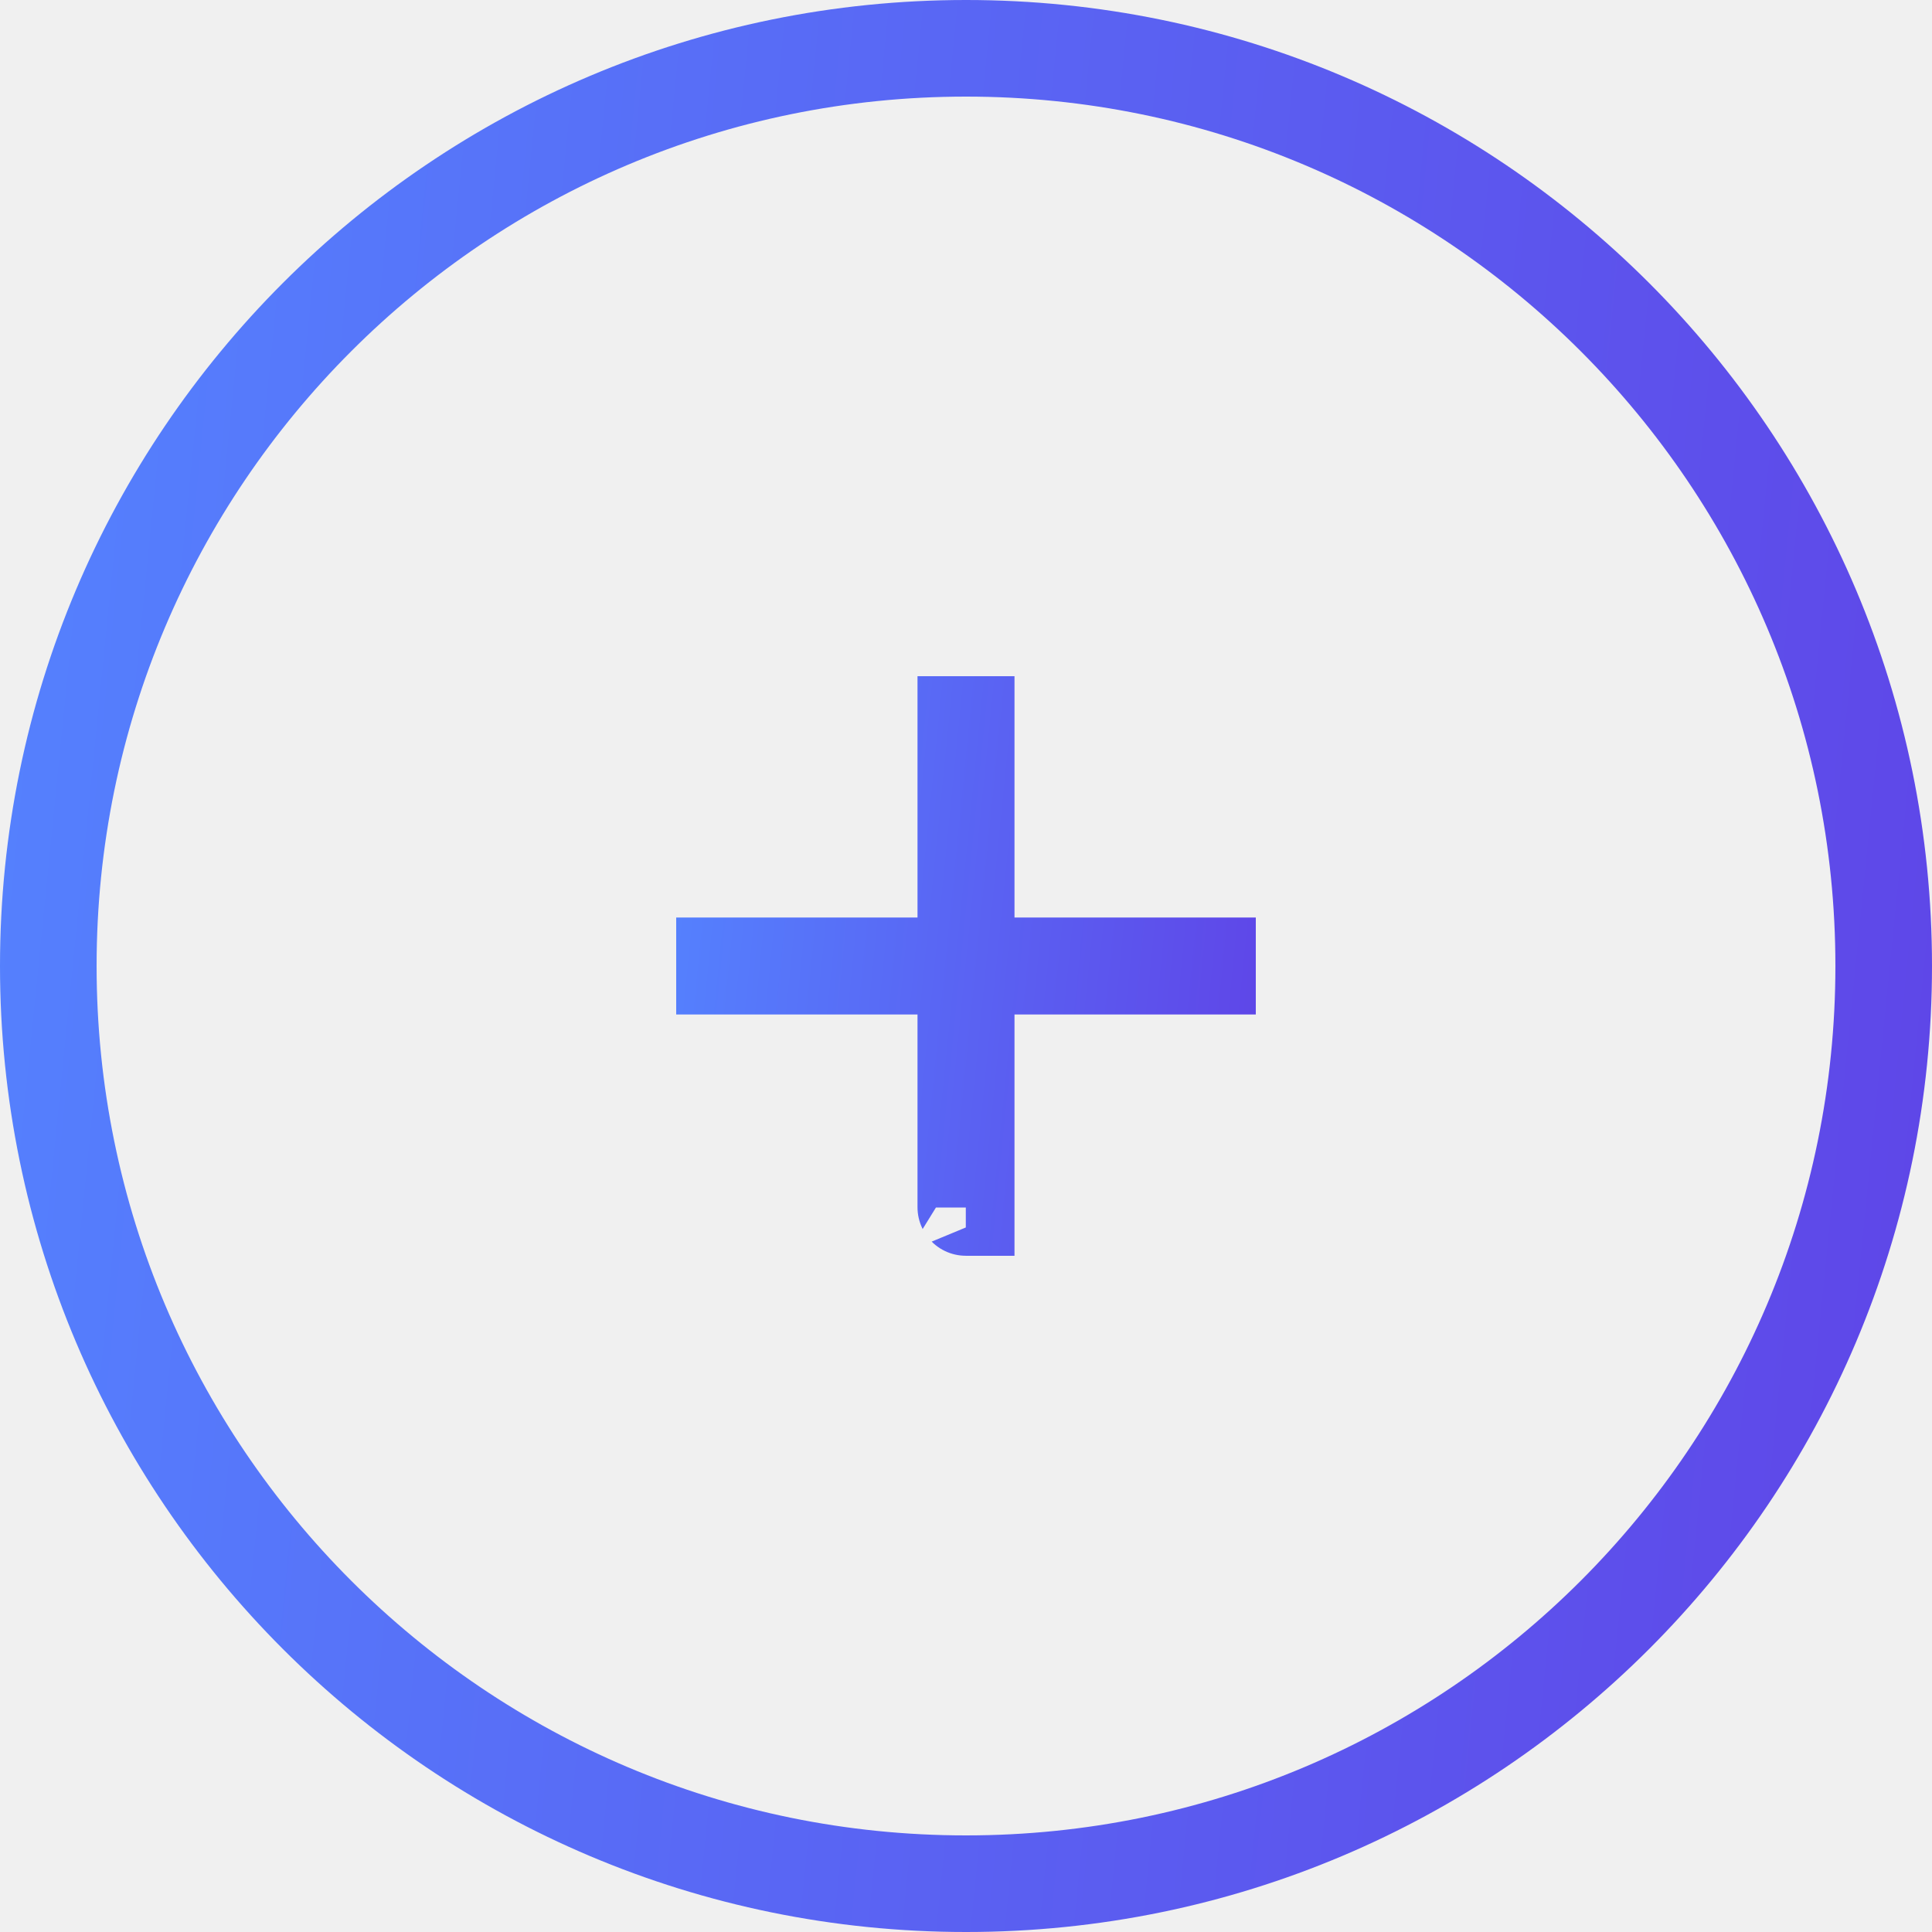
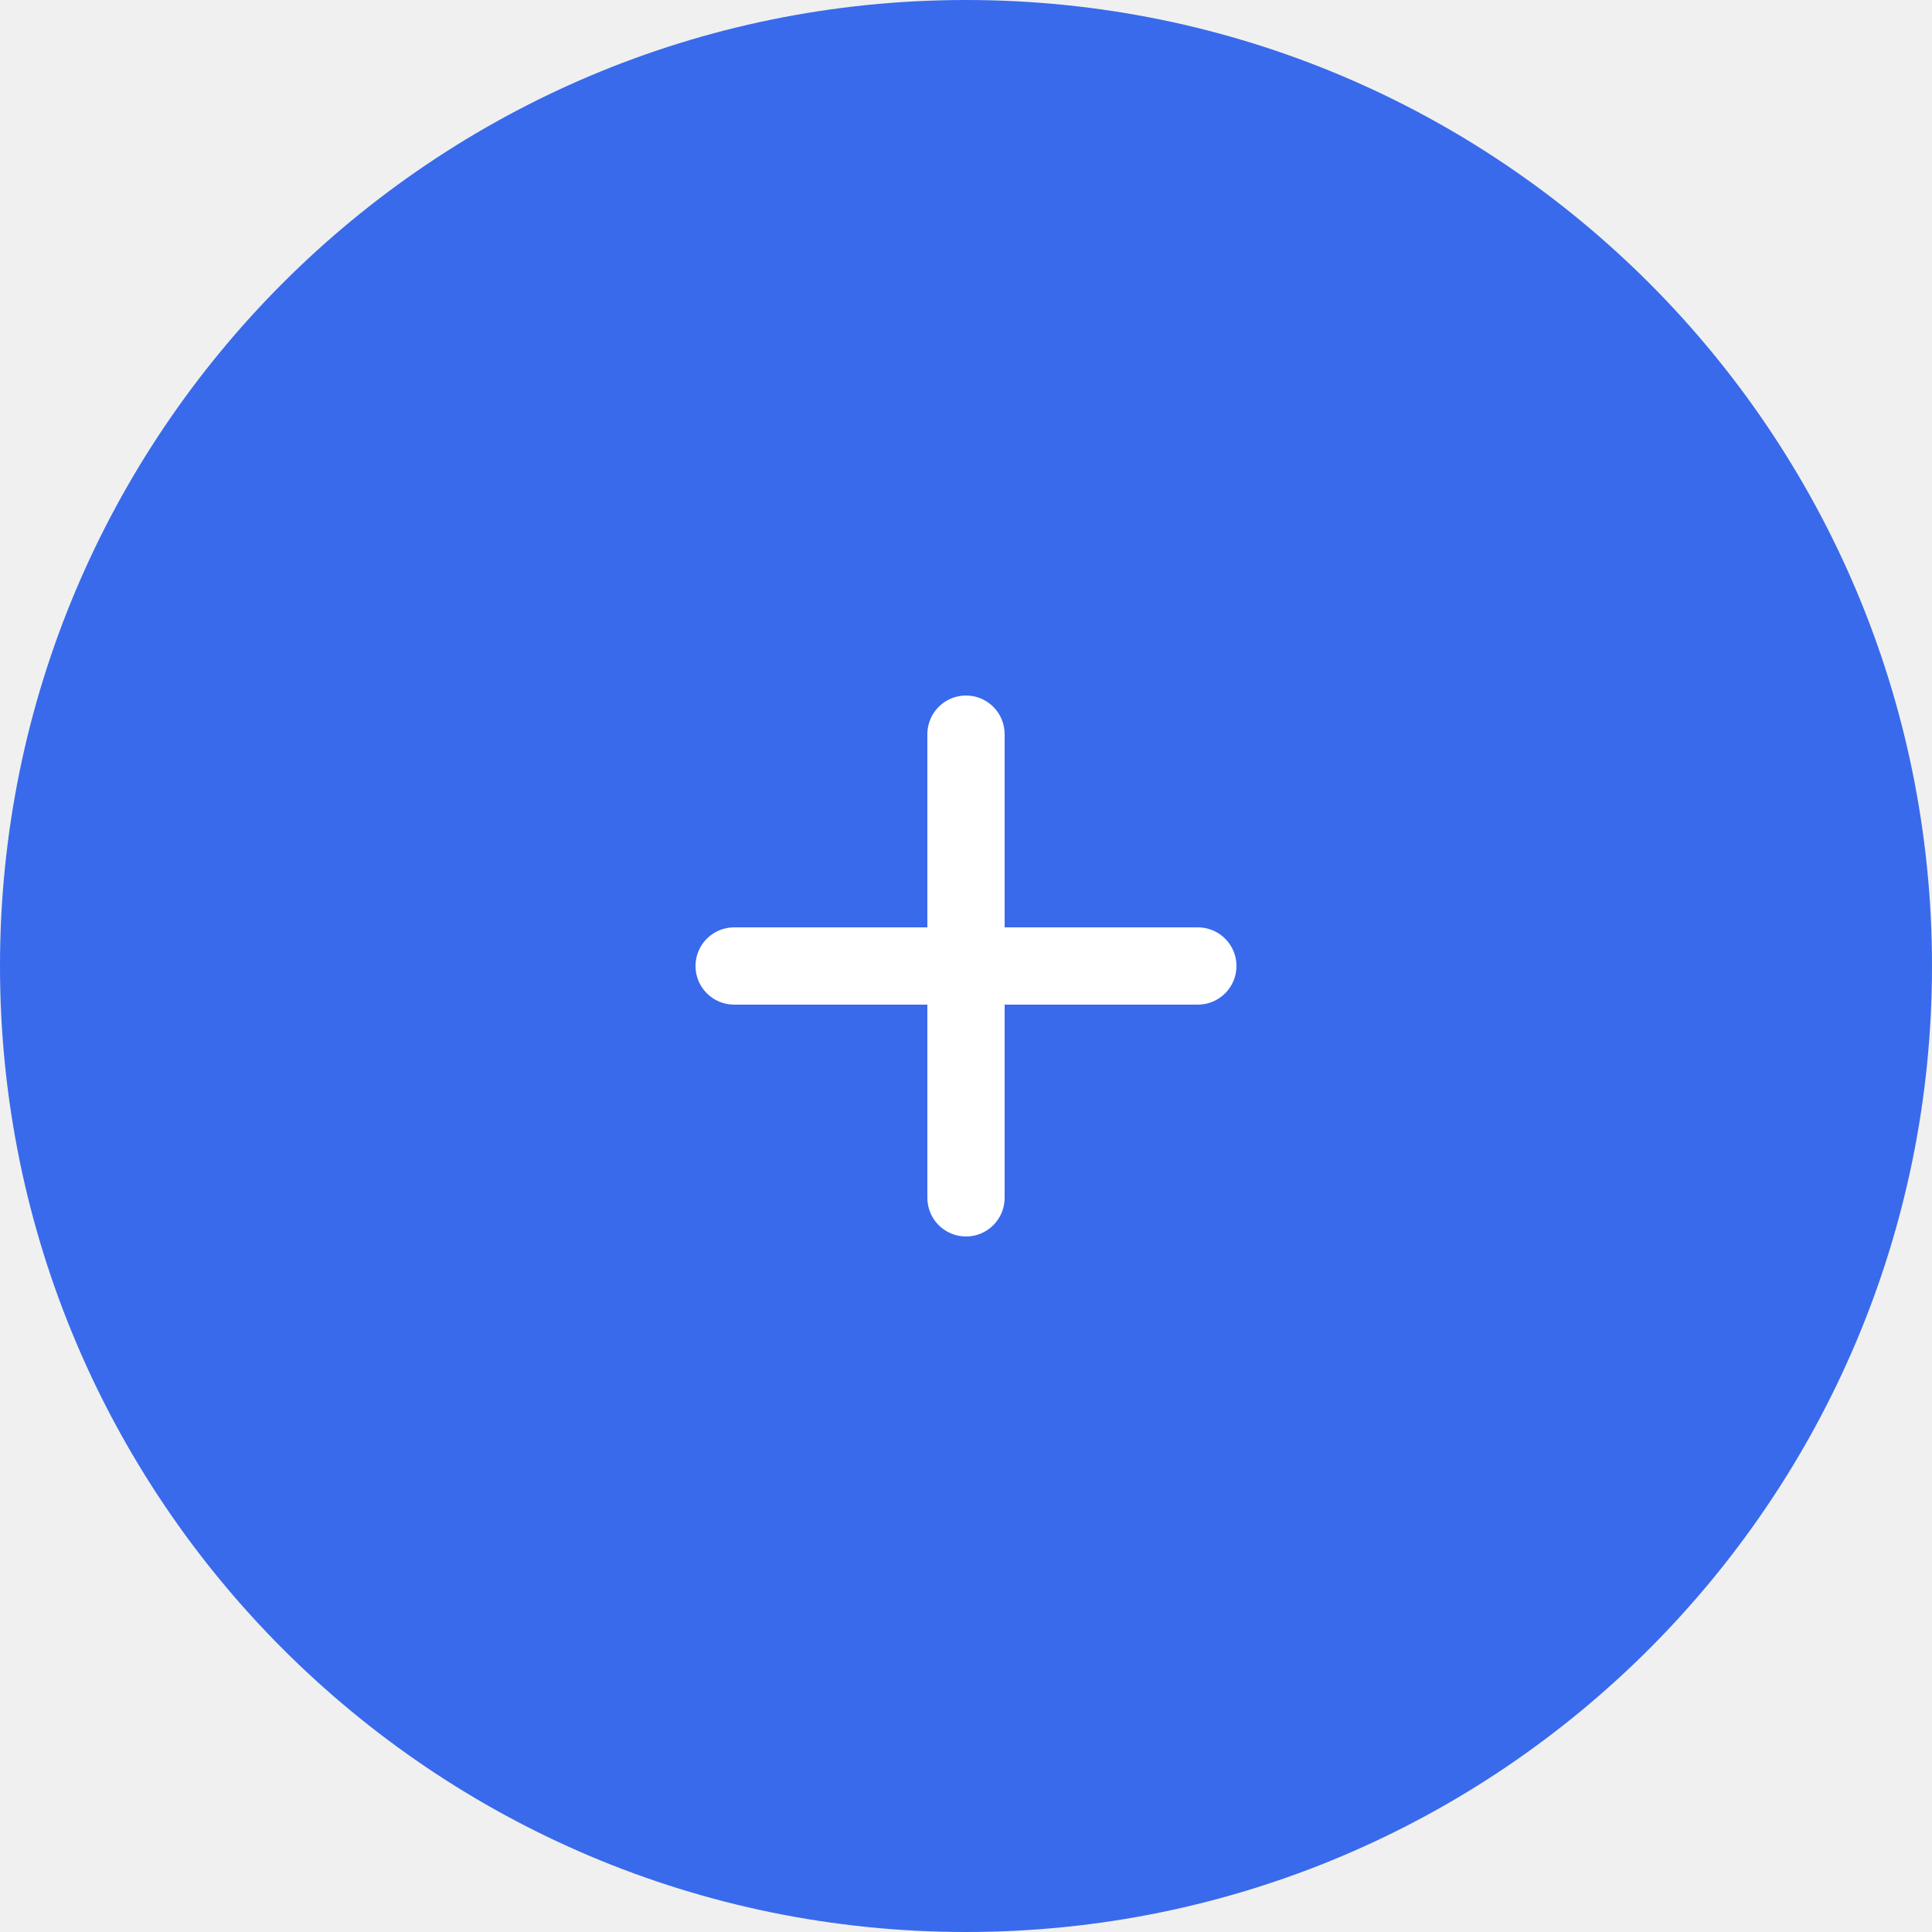
- <svg xmlns="http://www.w3.org/2000/svg" width="20" height="20" viewBox="0 0 20 20" fill="none">
-   <path d="M10.002 9.998V9.498V7.502C10.002 7.501 10.002 7.5 10.002 7.5M10.002 9.998L10.002 7.5C10.002 7.5 10.002 7.5 10.002 7.5M10.002 9.998H10.502M10.002 9.998H10.502M10.002 7.5C10.002 7.5 10.002 7.5 10.002 7.5C10.002 7.501 10.002 7.5 10.002 7.5C10.001 7.5 10.001 7.5 10.001 7.5M10.002 7.5L10.001 7.5M10.502 9.998H12.498C12.499 9.998 12.499 9.998 12.5 9.998C12.5 9.998 12.5 9.998 12.5 9.999C12.5 9.999 12.5 9.999 12.5 9.999C12.5 9.999 12.5 9.999 12.5 9.998C12.5 9.998 12.5 9.998 12.5 10C12.5 10.001 12.5 10.001 12.5 10.001C12.5 10.002 12.5 10.002 12.5 10.002M10.502 9.998H9.998M9.998 9.998H9.498H7.502C7.501 9.998 7.5 9.998 7.5 9.998C7.5 9.999 7.5 9.999 7.5 10C7.5 10.001 7.5 10.001 7.5 10.001C7.5 10.001 7.5 10.001 7.5 10.002C7.5 10.002 7.5 10.002 7.5 10.002C7.501 10.002 7.501 10.002 7.502 10.002H9.498H9.998V10.502V12.498C9.998 12.5 9.999 12.5 9.998 12.5M9.998 9.998V9.498M9.998 9.998V9.498M9.998 12.5C9.998 12.5 9.998 12.5 9.998 12.5C9.998 12.499 9.998 12.5 9.999 12.5C9.999 12.5 9.999 12.5 9.999 12.5C9.999 12.5 9.999 12.5 10 12.5C10.001 12.5 10.001 12.5 10.002 12.5C10.002 12.5 10.002 12.5 10.002 12.5C10.002 12.499 10.002 12.499 10.002 12.498V10.502V10.002H10.502H12.498C12.499 10.002 12.5 10.002 12.5 10.002M9.998 12.5C9.998 12.5 9.998 12.5 9.998 12.5L9.998 12.5ZM12.5 10.002C12.5 10.002 12.5 10.001 12.5 10.001C12.5 10.001 12.5 10.001 12.5 10.001C12.5 10.001 12.5 10.001 12.5 10.002C12.5 10.002 12.499 10.002 12.5 10.002C12.5 10.002 12.5 10.002 12.5 10.002ZM7.5 10.002C7.5 10.002 7.5 10.002 7.5 10.002L7.5 10.002ZM7.5 10.002C7.5 10.002 7.5 10.002 7.5 10.002L7.5 10.002ZM9.998 9.498V7.502C9.998 7.501 9.998 7.501 9.998 7.5C9.998 7.5 9.998 7.5 9.999 7.5C9.999 7.5 9.999 7.5 9.999 7.5C9.999 7.5 9.999 7.5 10 7.5C10.001 7.5 10.001 7.5 10.001 7.5M9.998 9.498L10.001 7.5M9.998 7.5C9.998 7.5 9.998 7.5 9.998 7.5L9.998 7.5Z" stroke="url(#paint0_linear)" />
-   <circle cx="10" cy="10" r="9.5" stroke="url(#paint1_linear)" />
-   <defs>
-     <linearGradient id="paint0_linear" x1="7" y1="5.36" x2="13.743" y2="6.035" gradientUnits="userSpaceOnUse">
-       <stop stop-color="#5484FF" />
-       <stop offset="1" stop-color="#5F44E7" />
-     </linearGradient>
-     <linearGradient id="paint1_linear" x1="3.5001e-07" y1="-5.467" x2="22.477" y2="-3.217" gradientUnits="userSpaceOnUse">
-       <stop stop-color="#5484FF" />
-       <stop offset="1" stop-color="#5F44E7" />
-     </linearGradient>
-   </defs>
+ <svg xmlns="http://www.w3.org/2000/svg" width="22" height="22" viewBox="0 0 22 22" fill="none">
+   <circle cx="11" cy="11" r="11" fill="#396AEB" />
+   <rect x="10.56" y="7.92" width="0.88" height="6.16" rx="0.44" fill="white" />
+   <rect x="7.92" y="11.44" width="0.88" height="6.16" rx="0.44" transform="rotate(-90 7.91992 11.44)" fill="white" />
</svg>
